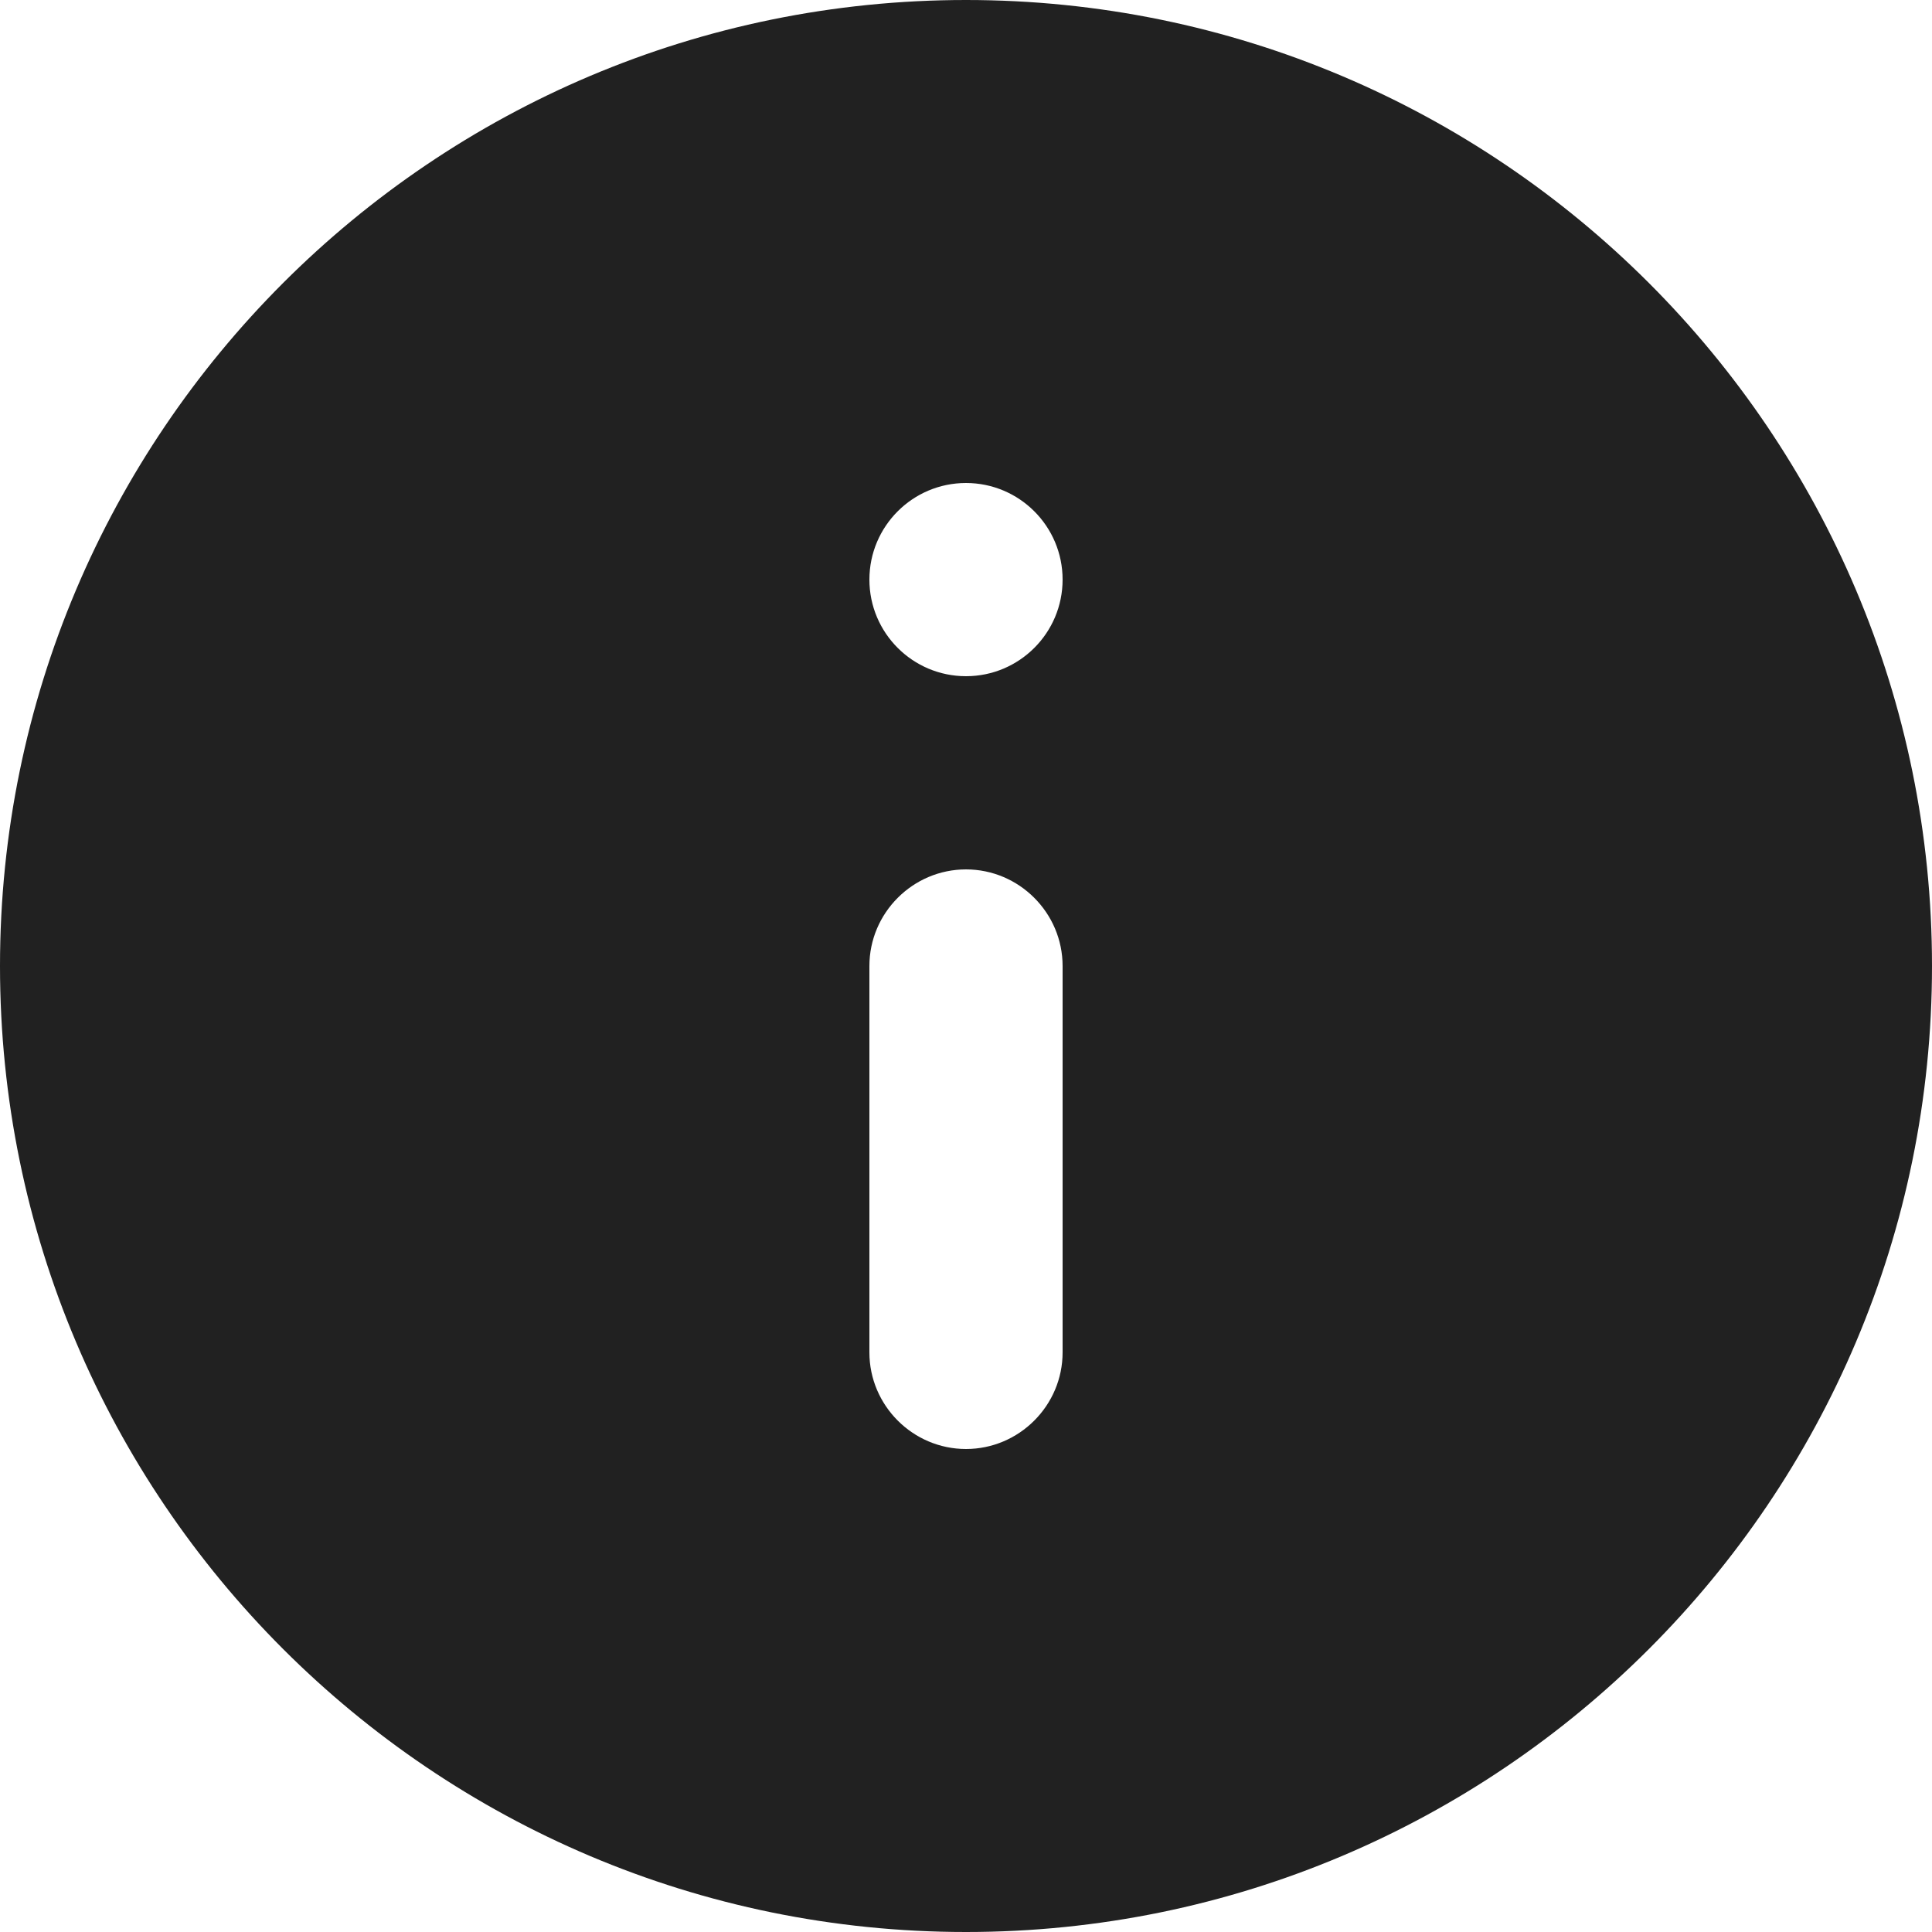
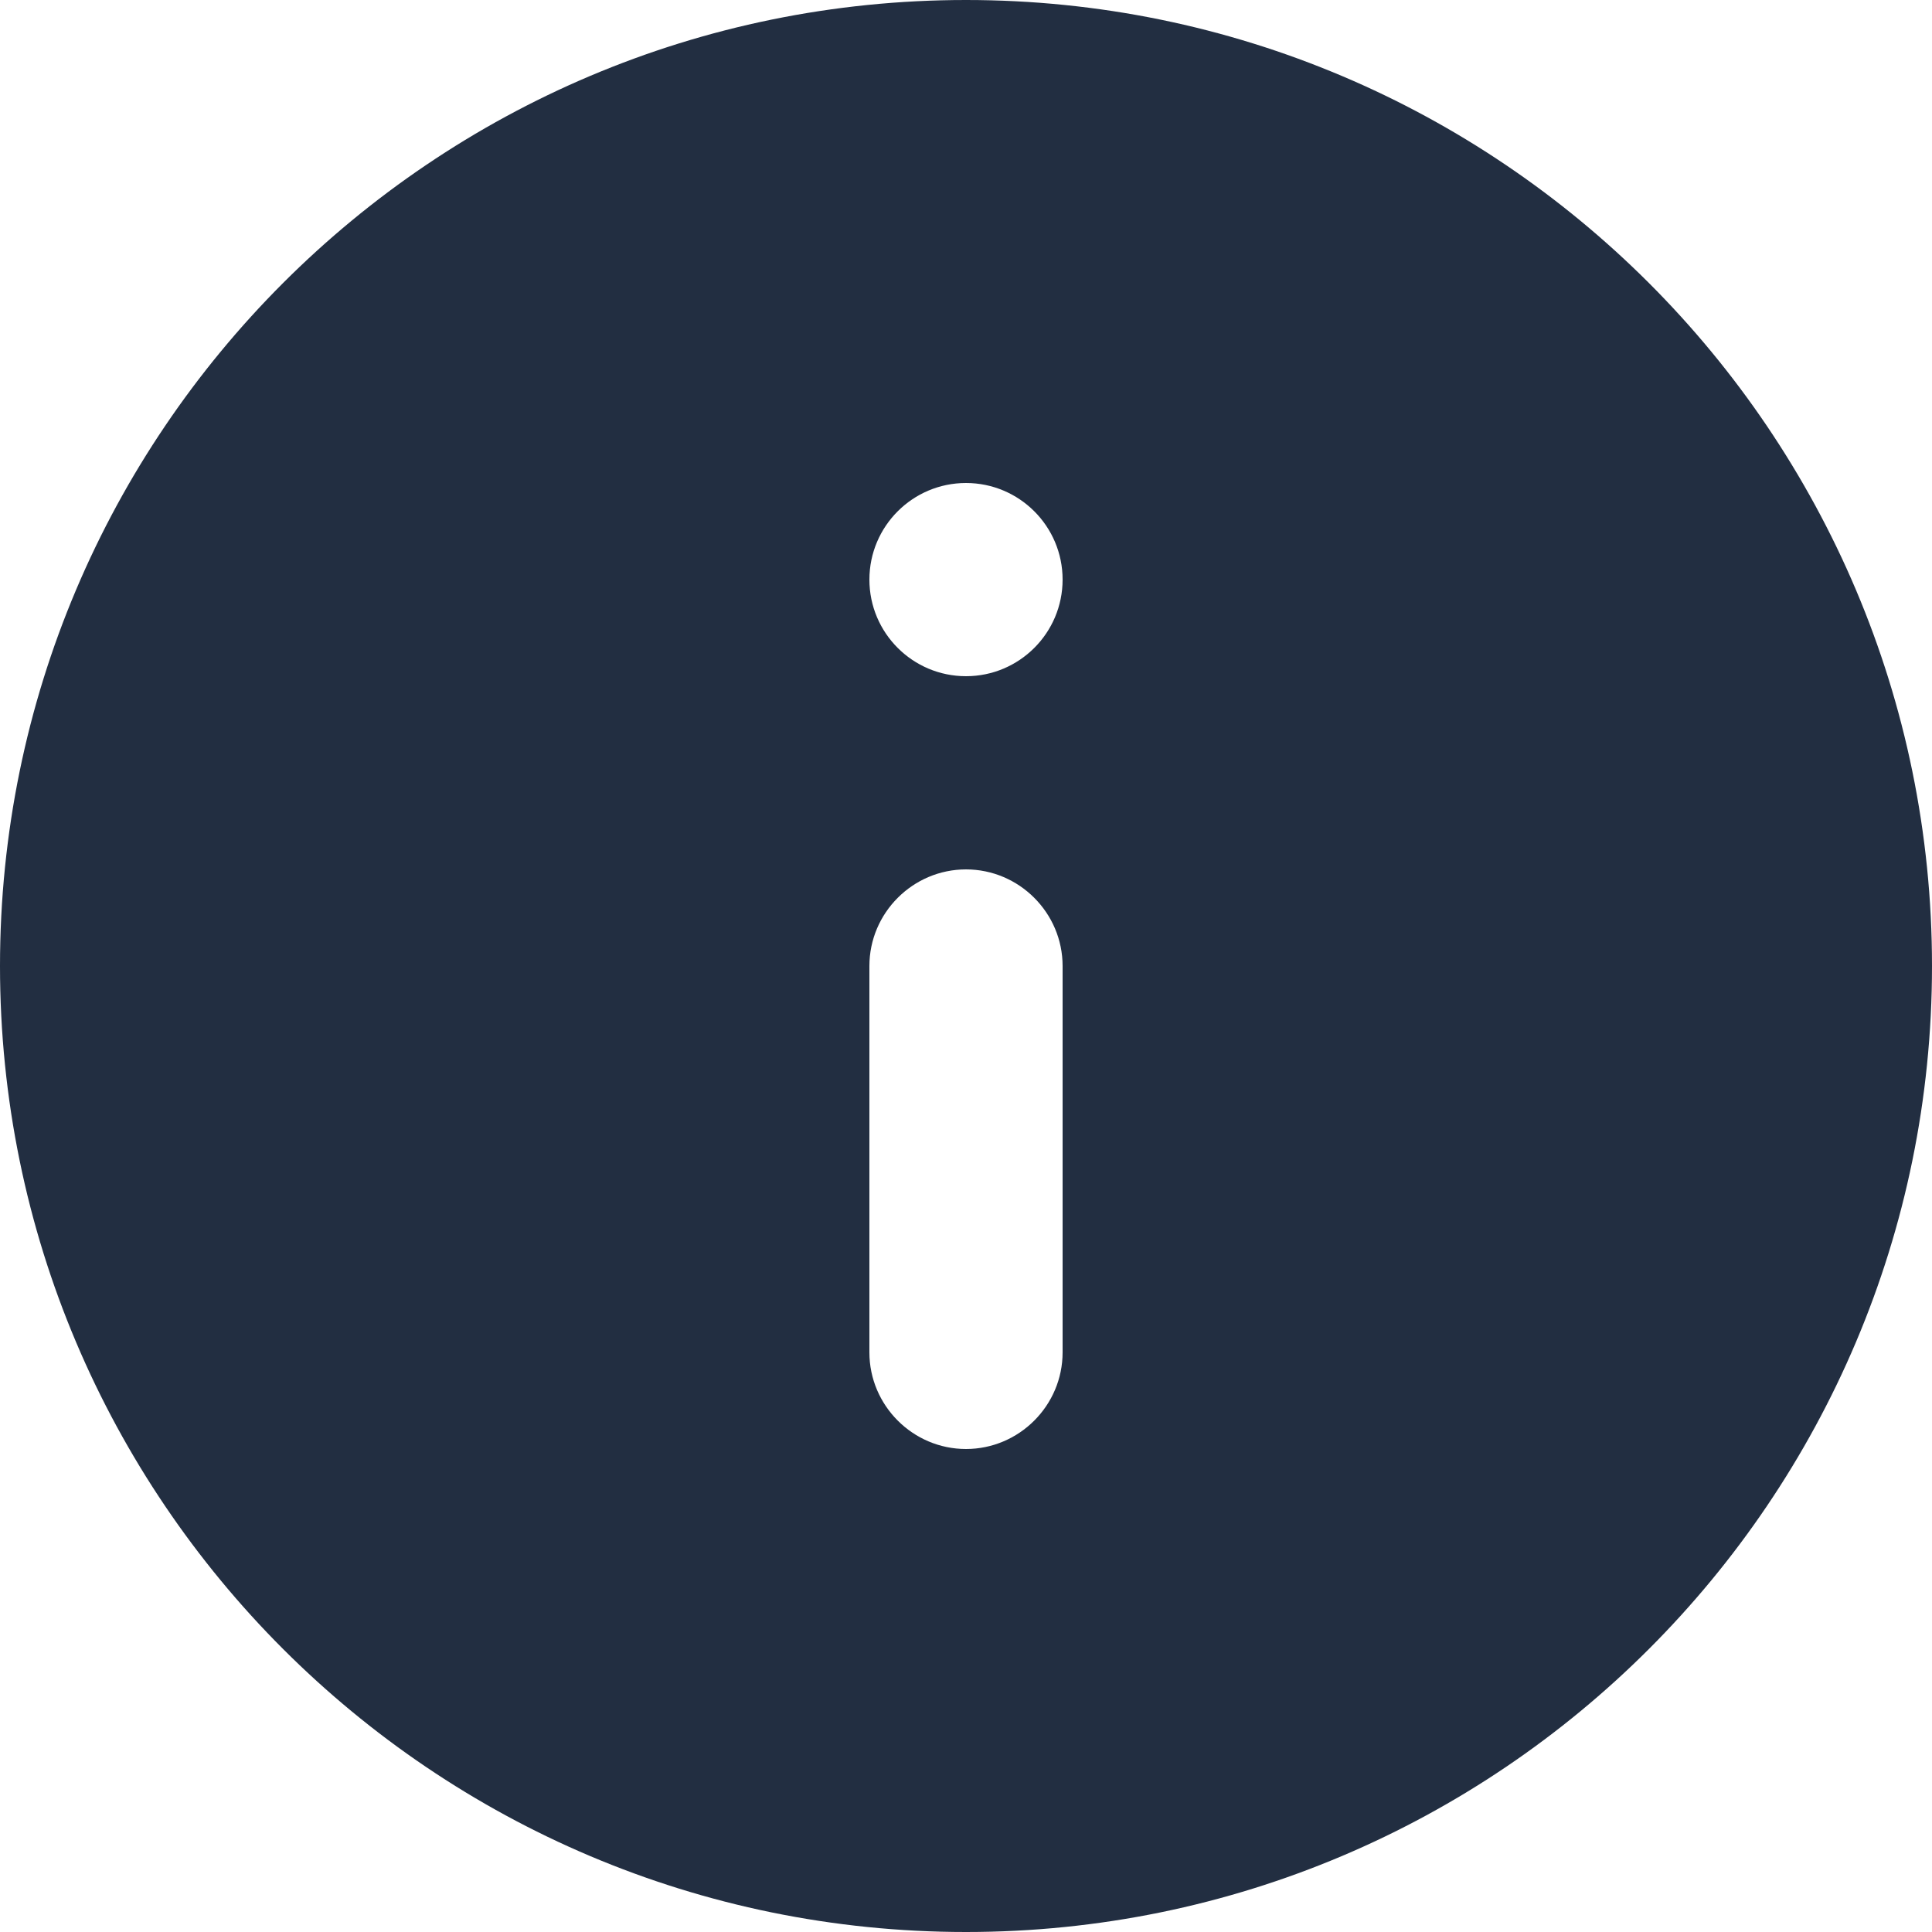
<svg xmlns="http://www.w3.org/2000/svg" width="20px" height="20px" viewBox="0 0 20 20" version="1.1">
  <defs>
    <filter color-interpolation-filters="auto" id="filter-1">
      <feColorMatrix in="SourceGraphic" type="matrix" values="0 0 0 0 0.129 0 0 0 0 0.129 0 0 0 0 0.129 0 0 0 1 0" />
    </filter>
  </defs>
  <g id="measure" stroke="none" stroke-width="1" fill="none" fill-rule="evenodd">
    <g id="iPhone-8-Copy-11" transform="translate(-41, -383)">
      <g id="4.-View/mensaje/contextual" transform="translate(23, 365)">
-         <g id="01.-Iconos/SDS-iconos/Iconos-sistema/comunicacion/sds-icons-tiempo_de_espera" transform="translate(16, 16)" filter="url(#filter-1)">
-           <g id="info-black-24dp" fill="#8200FF">
+         <g id="01.-Iconos/SDS-iconos/Iconos-sistema/comunicacion/sds-icons-tiempo_de_espera" transform="translate(16, 16)">
+           <g id="info-black-24dp" fill="#222e41">
            <path d="M12,2 C6.48,2 2,6.48 2,12 C2,17.52 6.48,22 12,22 C17.52,22 22,17.52 22,12 C22,6.48 17.52,2 12,2 Z M12,11 C12.55,11 13,11.45 13,12 L13,16 C13,16.55 12.55,17 12,17 C11.45,17 11,16.55 11,16 L11,12 C11,11.45 11.45,11 12,11 Z M12,7 C12.552,7 13,7.448 13,8 C13,8.552 12.552,9 12,9 C11.448,9 11,8.552 11,8 C11,7.448 11.448,7 12,7 Z" id="Shape" />
          </g>
        </g>
      </g>
    </g>
  </g>
</svg>
